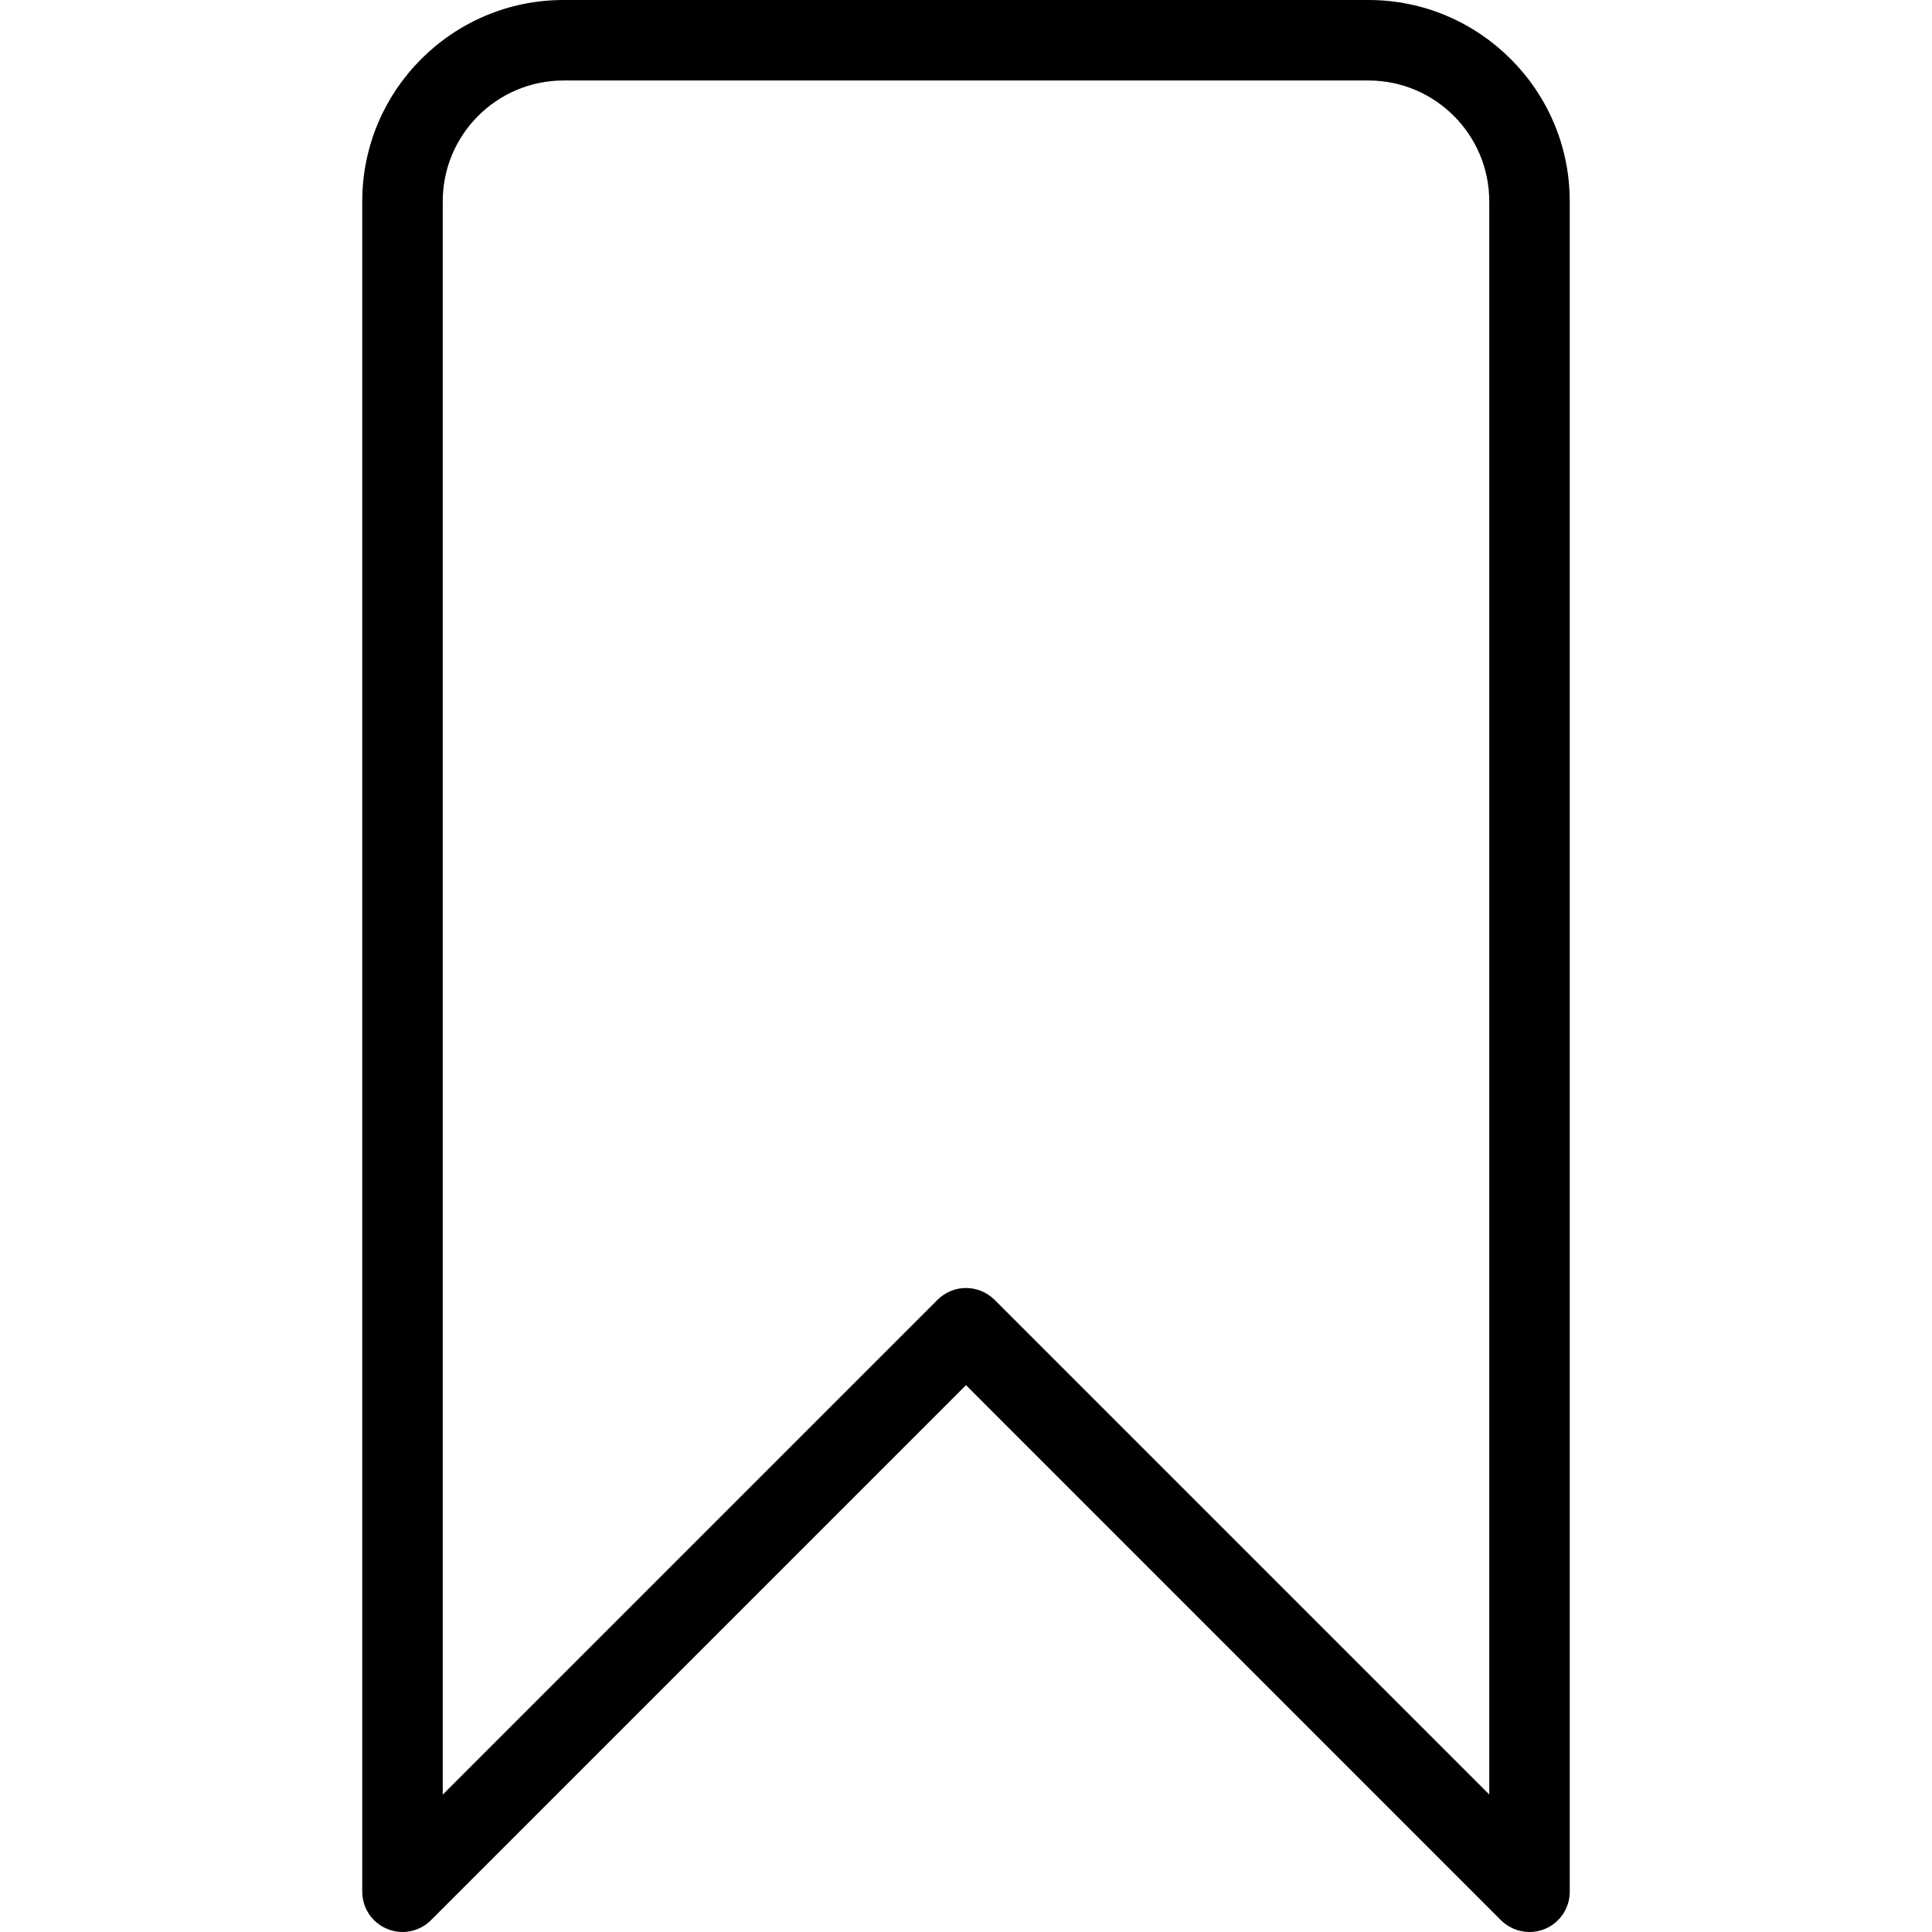
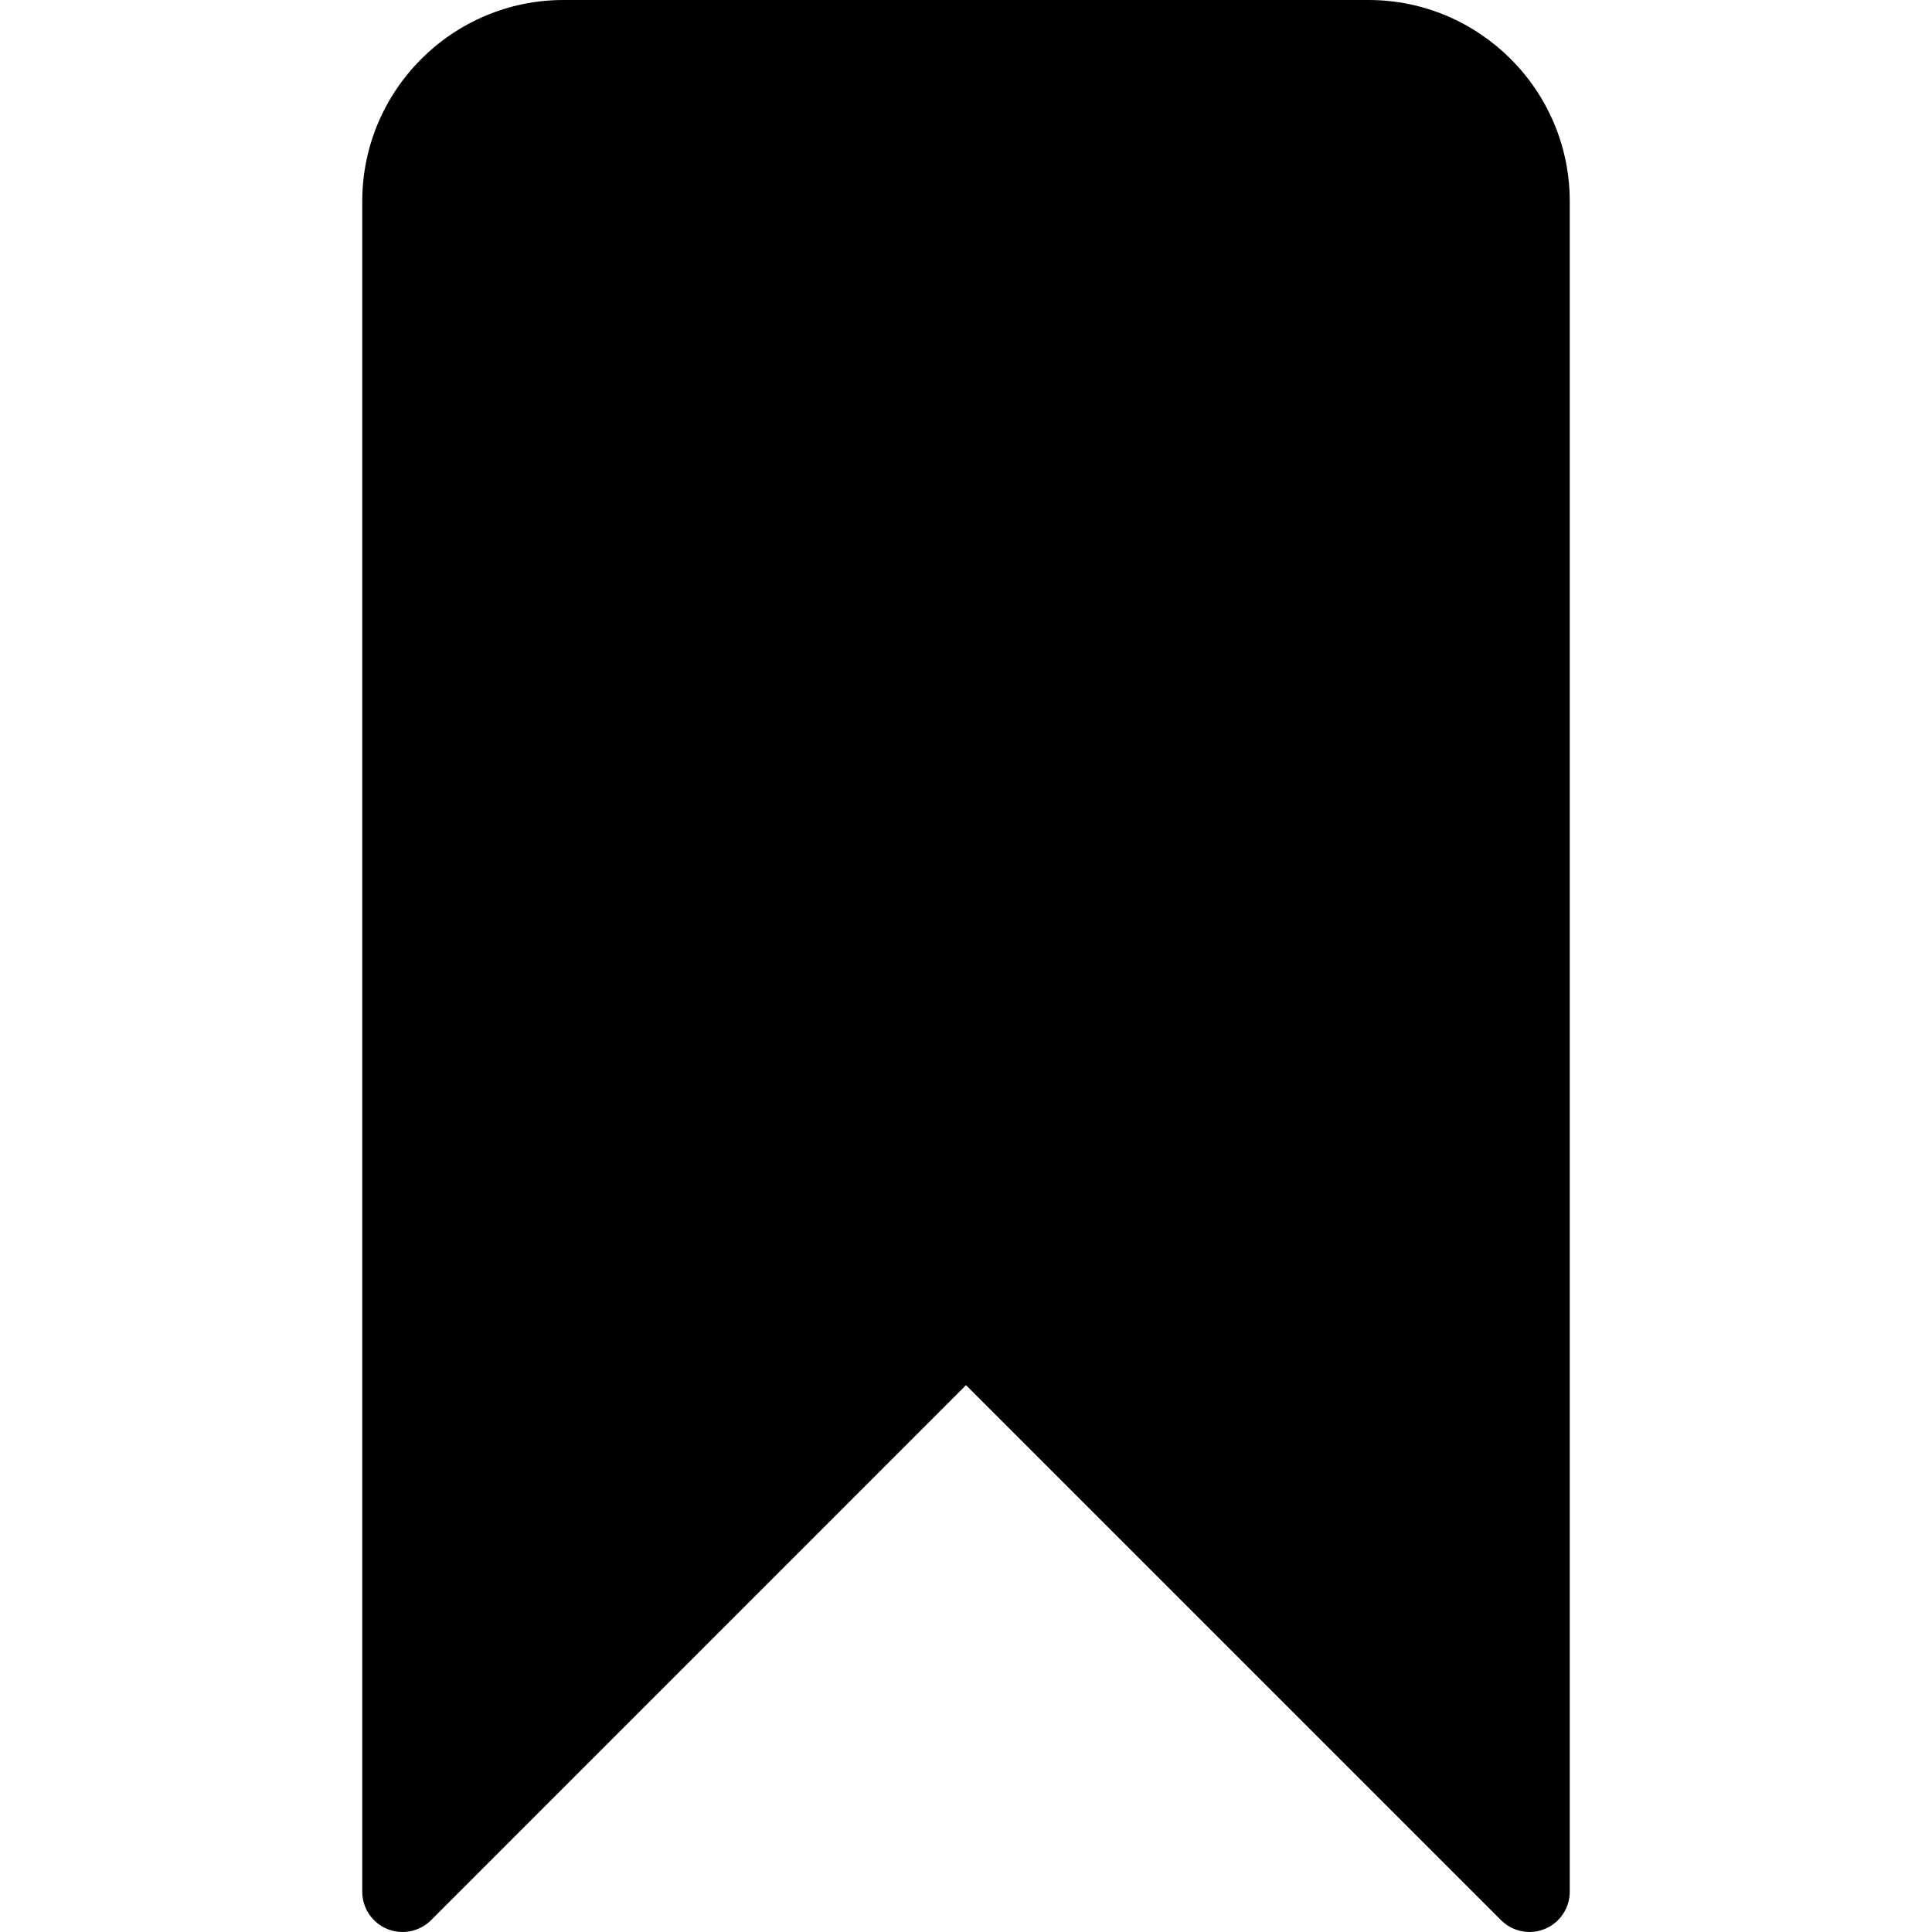
- <svg xmlns="http://www.w3.org/2000/svg" version="1.1" id="Layer_1" x="0px" y="0px" viewBox="0 0 512 512" style="enable-background:new 0 0 512 512;" xml:space="preserve">
+ <svg xmlns="http://www.w3.org/2000/svg" version="1.1" id="Layer_1" x="0px" y="0px" viewBox="0 0 512.005 512.005" style="enable-background:new 0 0 512.005 512.005;" xml:space="preserve">
  <g>
    <g>
-       <path d="M362.667,0H149.333C119.936,0,96,23.915,96,53.333v448c0,4.309,2.603,8.213,6.592,9.835    c3.989,1.685,8.576,0.747,11.627-2.304L256,367.083l141.781,141.803c2.048,2.027,4.779,3.115,7.552,3.115    c1.365,0,2.752-0.256,4.075-0.811c3.989-1.643,6.592-5.547,6.592-9.856v-448C416,23.936,392.064,0,362.667,0z M394.667,475.563    L263.552,344.448c-2.091-2.069-4.821-3.115-7.552-3.115s-5.461,1.045-7.552,3.136L117.333,475.584V53.333    c0-17.643,14.357-32,32-32h213.333c17.643,0,32,14.357,32,32V475.563z" />
+       <path d="M362.669,0H149.336c-29.397,0-53.333,23.915-53.333,53.333v448c0,4.309,2.603,8.213,6.592,9.856    c3.989,1.664,8.576,0.725,11.627-2.304l141.781-141.803l141.781,141.781c2.048,2.048,4.779,3.136,7.552,3.136    c1.365,0,2.752-0.256,4.075-0.811c3.989-1.643,6.592-5.547,6.592-9.856v-448C416.002,23.915,392.066,0,362.669,0z" />
    </g>
  </g>
  <g>
</g>
  <g>
</g>
  <g>
</g>
  <g>
</g>
  <g>
</g>
  <g>
</g>
  <g>
</g>
  <g>
</g>
  <g>
</g>
  <g>
</g>
  <g>
</g>
  <g>
</g>
  <g>
</g>
  <g>
</g>
  <g>
</g>
</svg>
